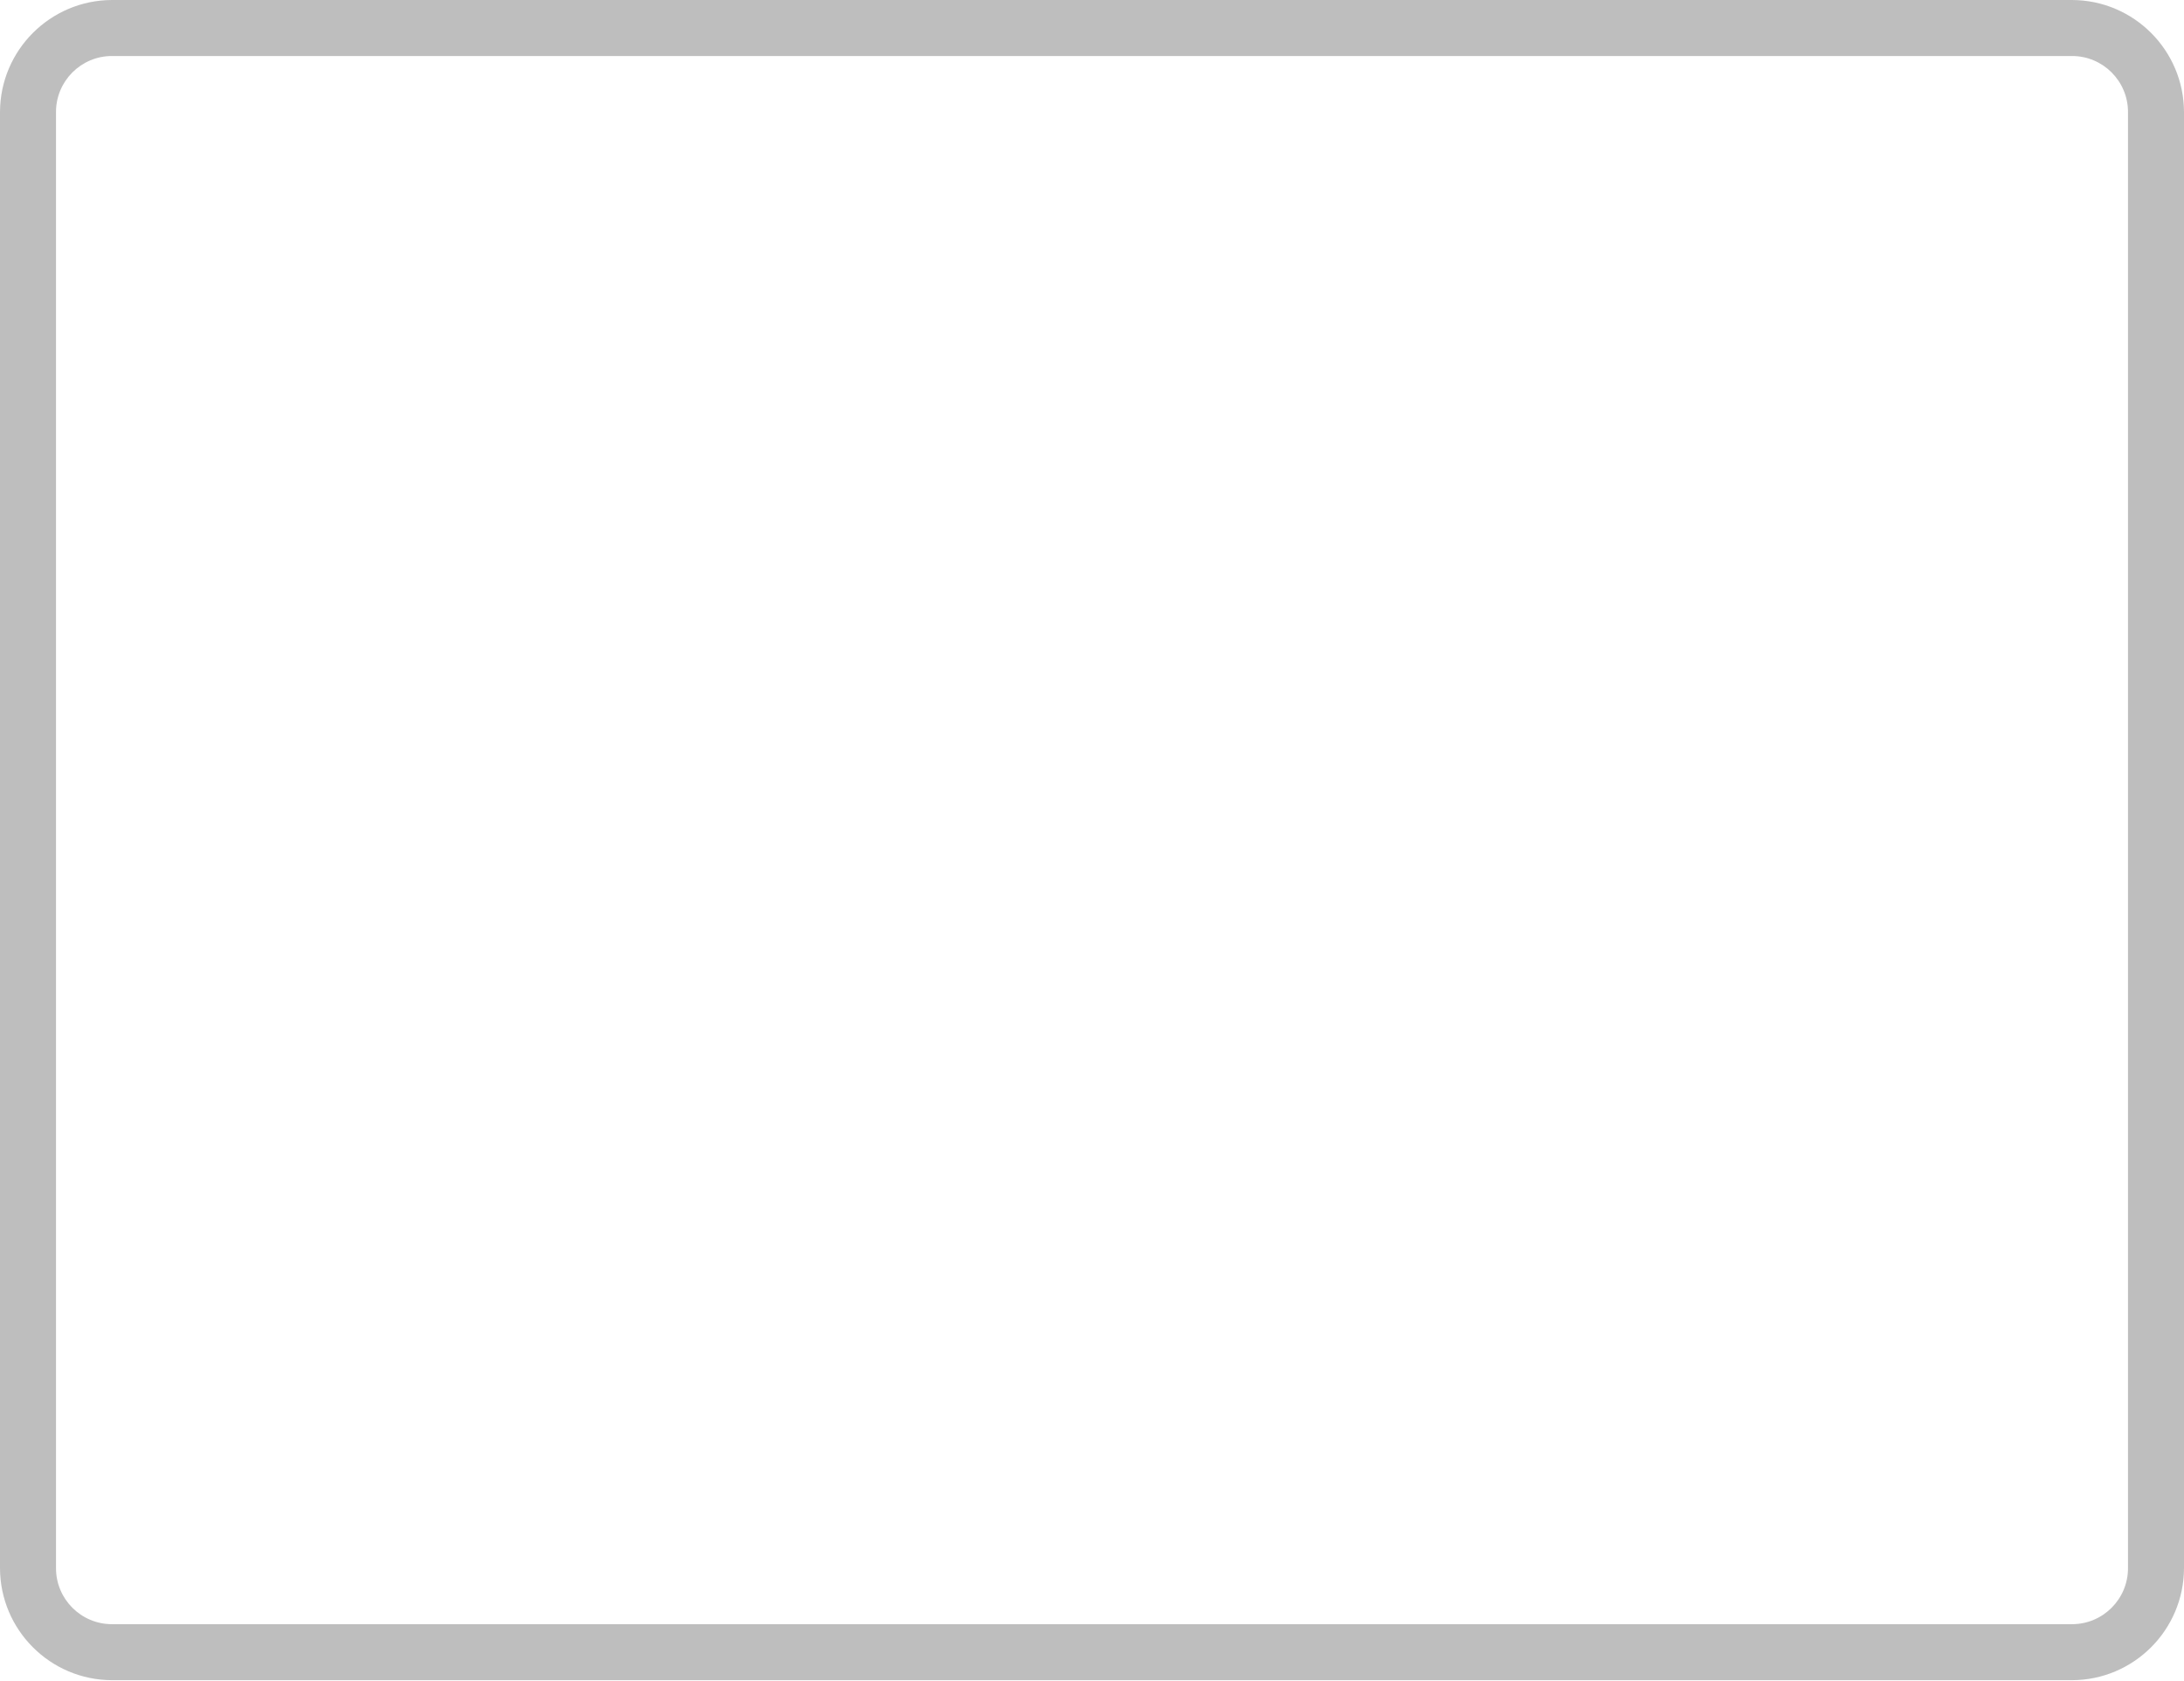
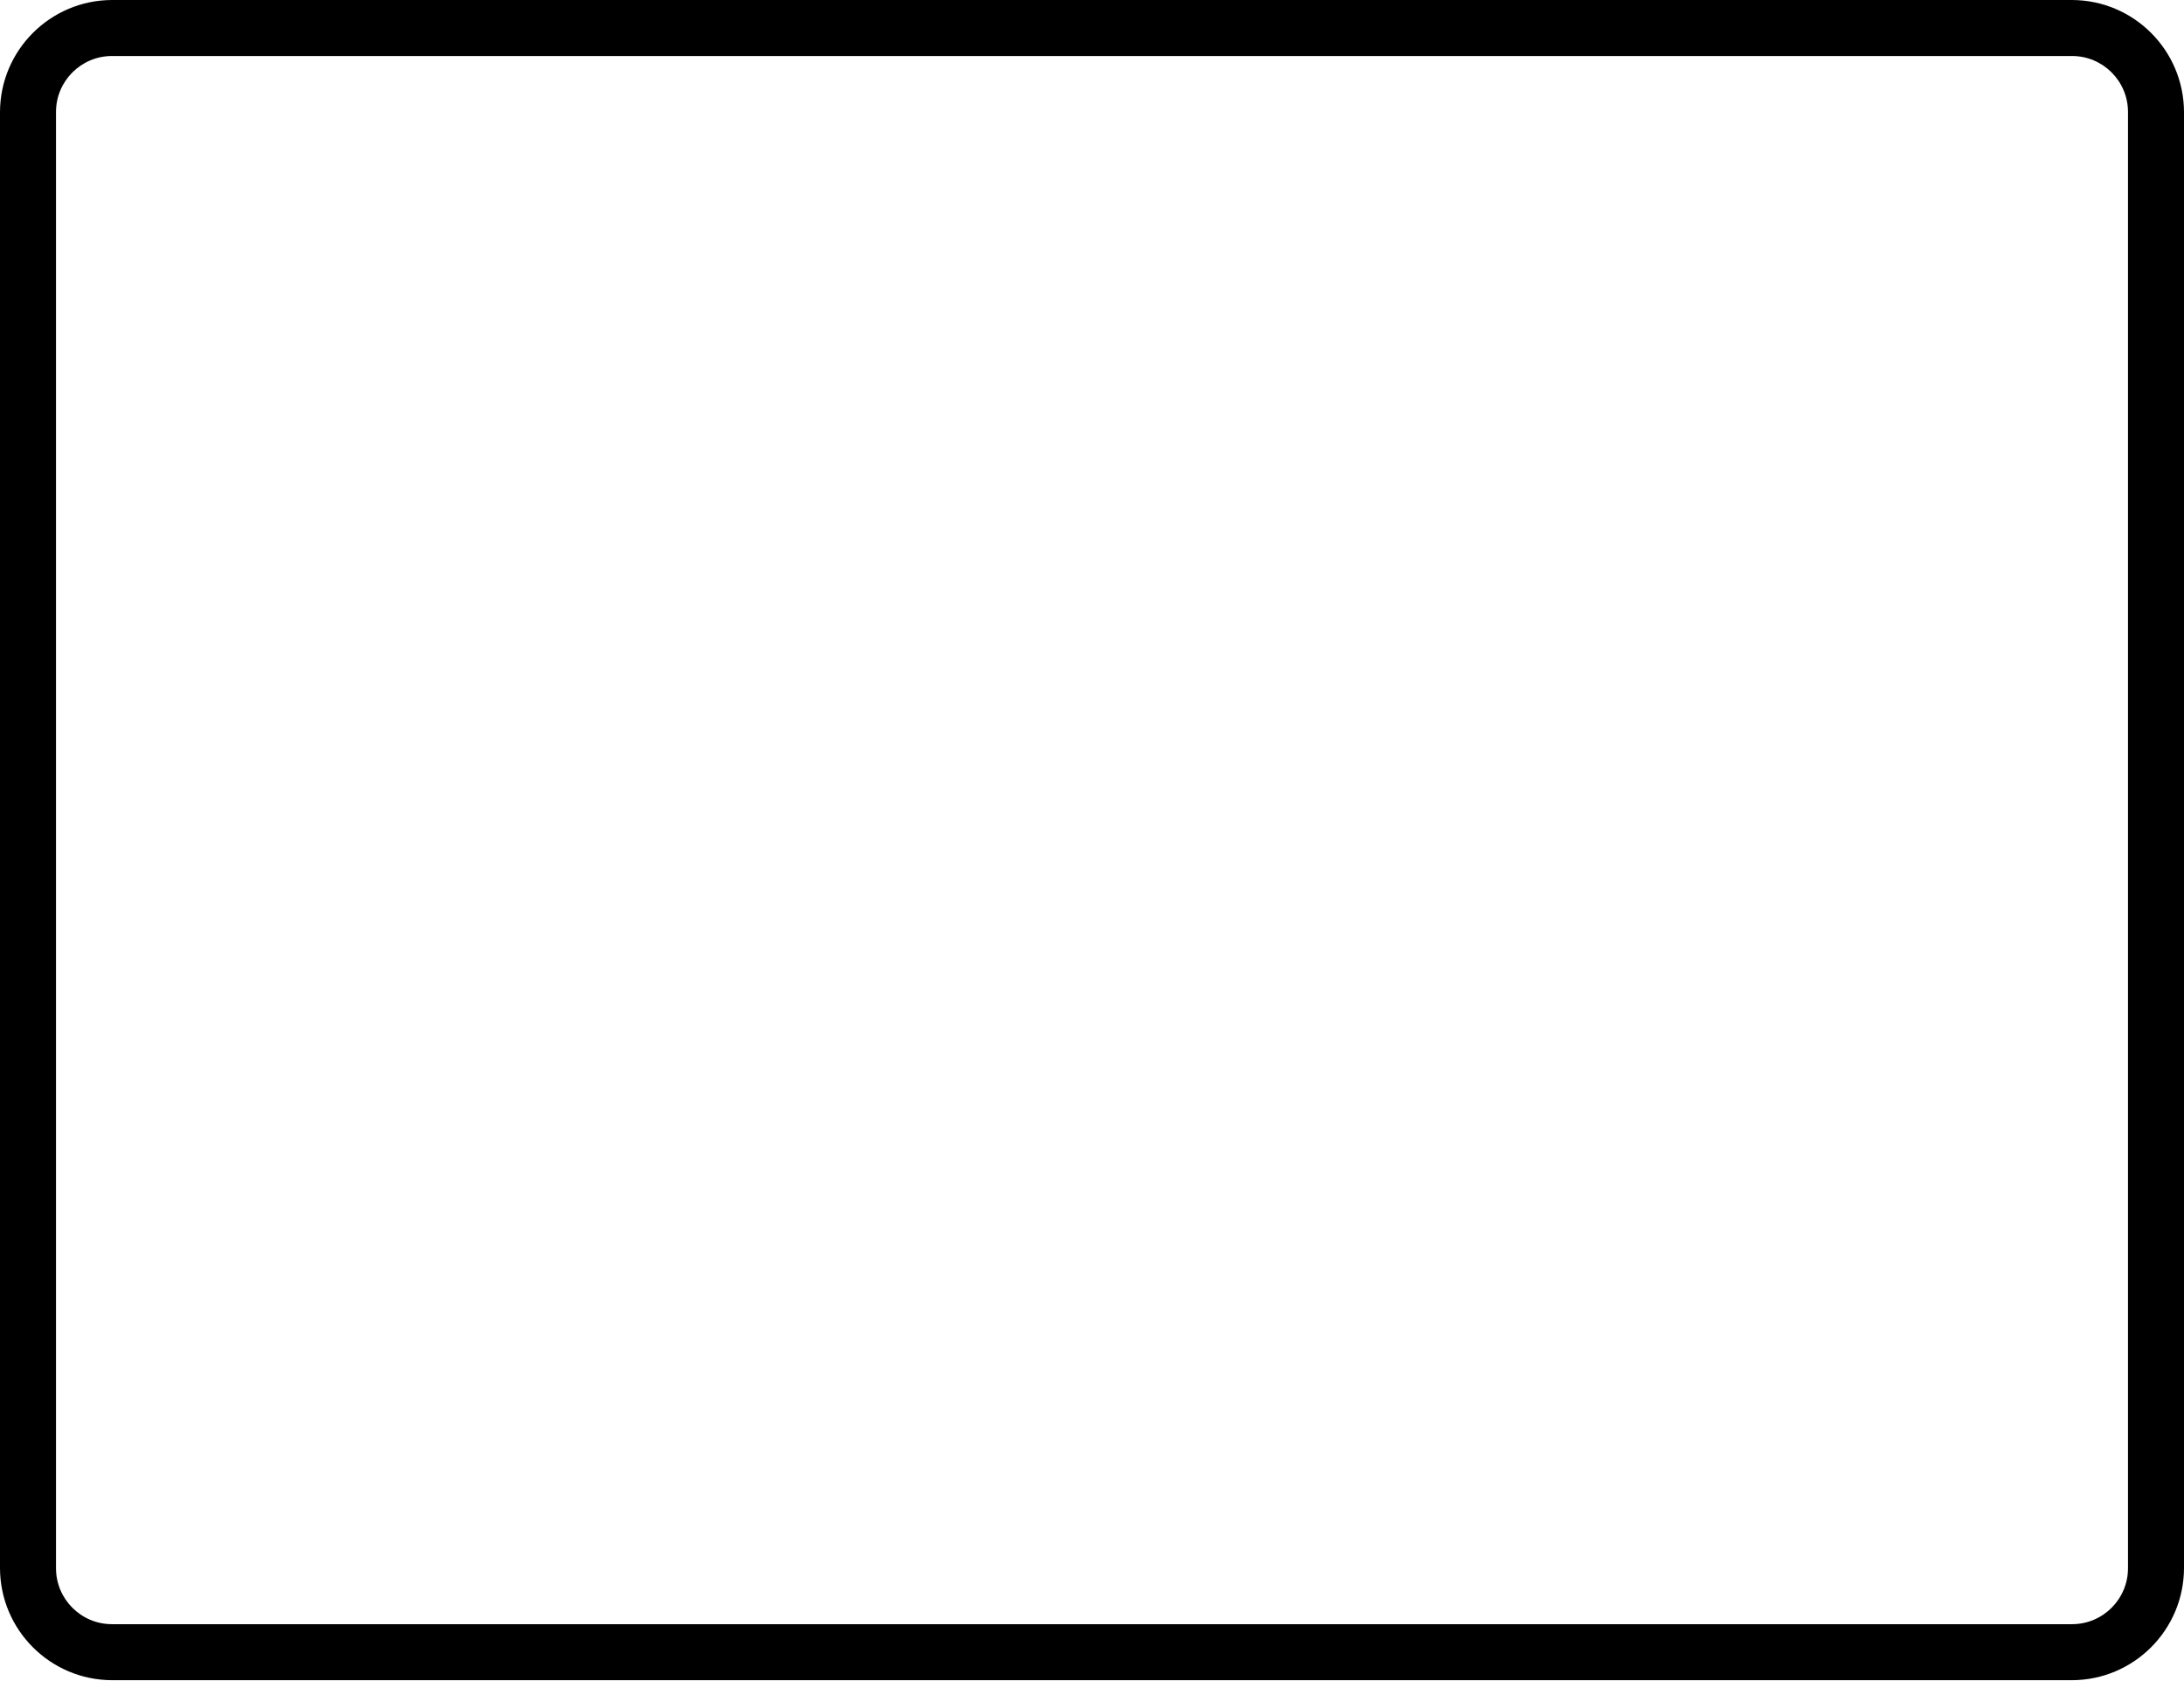
<svg xmlns="http://www.w3.org/2000/svg" id="9ab04737-3341-4280-a4fa-3a5283b42bfd" data-name="all icons" width="39" height="30" viewBox="0 0 39 30">
-   <g style="opacity: 0.3">
-     <path d="M37,1a1,1,0,0,1,1,1V28a1,1,0,0,1-1,1H2a1,1,0,0,1-1-1V2A1,1,0,0,1,2,1H37m0-1H2A2.006,2.006,0,0,0,0,2V28a2.006,2.006,0,0,0,2,2H37a2.006,2.006,0,0,0,2-2V2a2.006,2.006,0,0,0-2-2Z" style="fill: #262626" />
-   </g>
+   <path d="M37,1a1,1,0,0,1,1,1V28a1,1,0,0,1-1,1H2a1,1,0,0,1-1-1V2A1,1,0,0,1,2,1H37m0-1H2A2.006,2.006,0,0,0,0,2V28a2.006,2.006,0,0,0,2,2H37a2.006,2.006,0,0,0,2-2V2a2.006,2.006,0,0,0-2-2Z" fill="currentColor" />
</svg>
